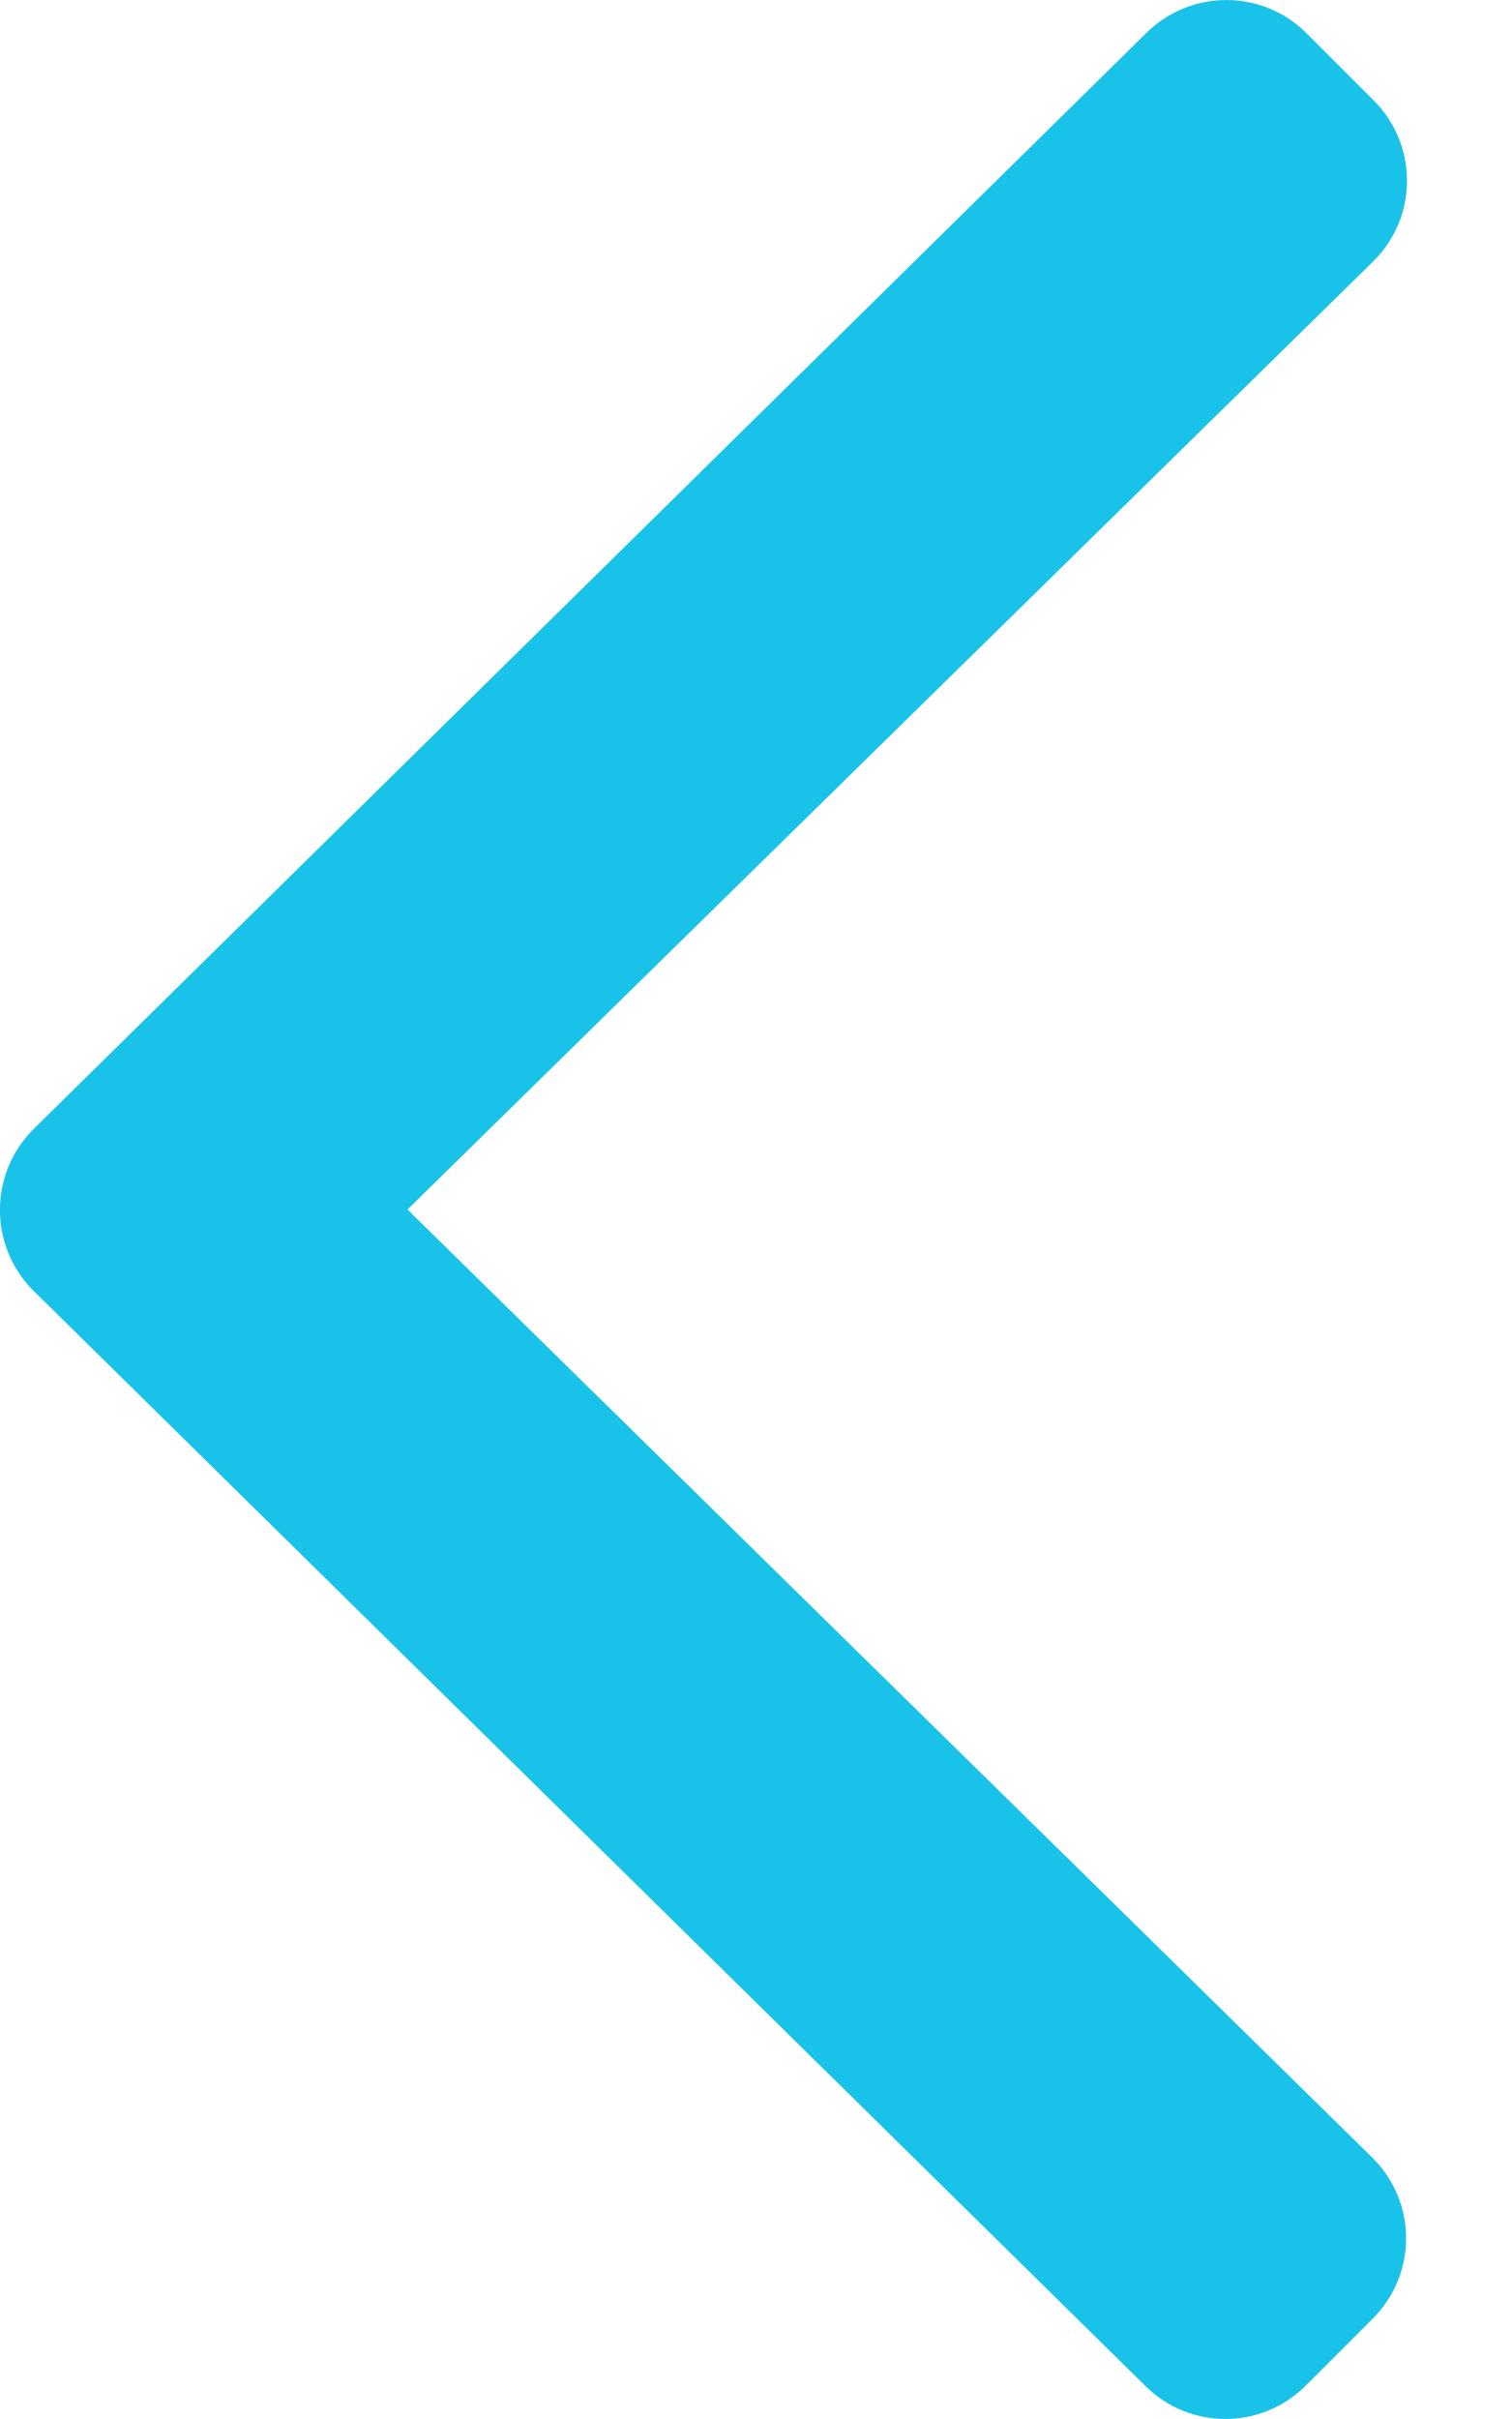
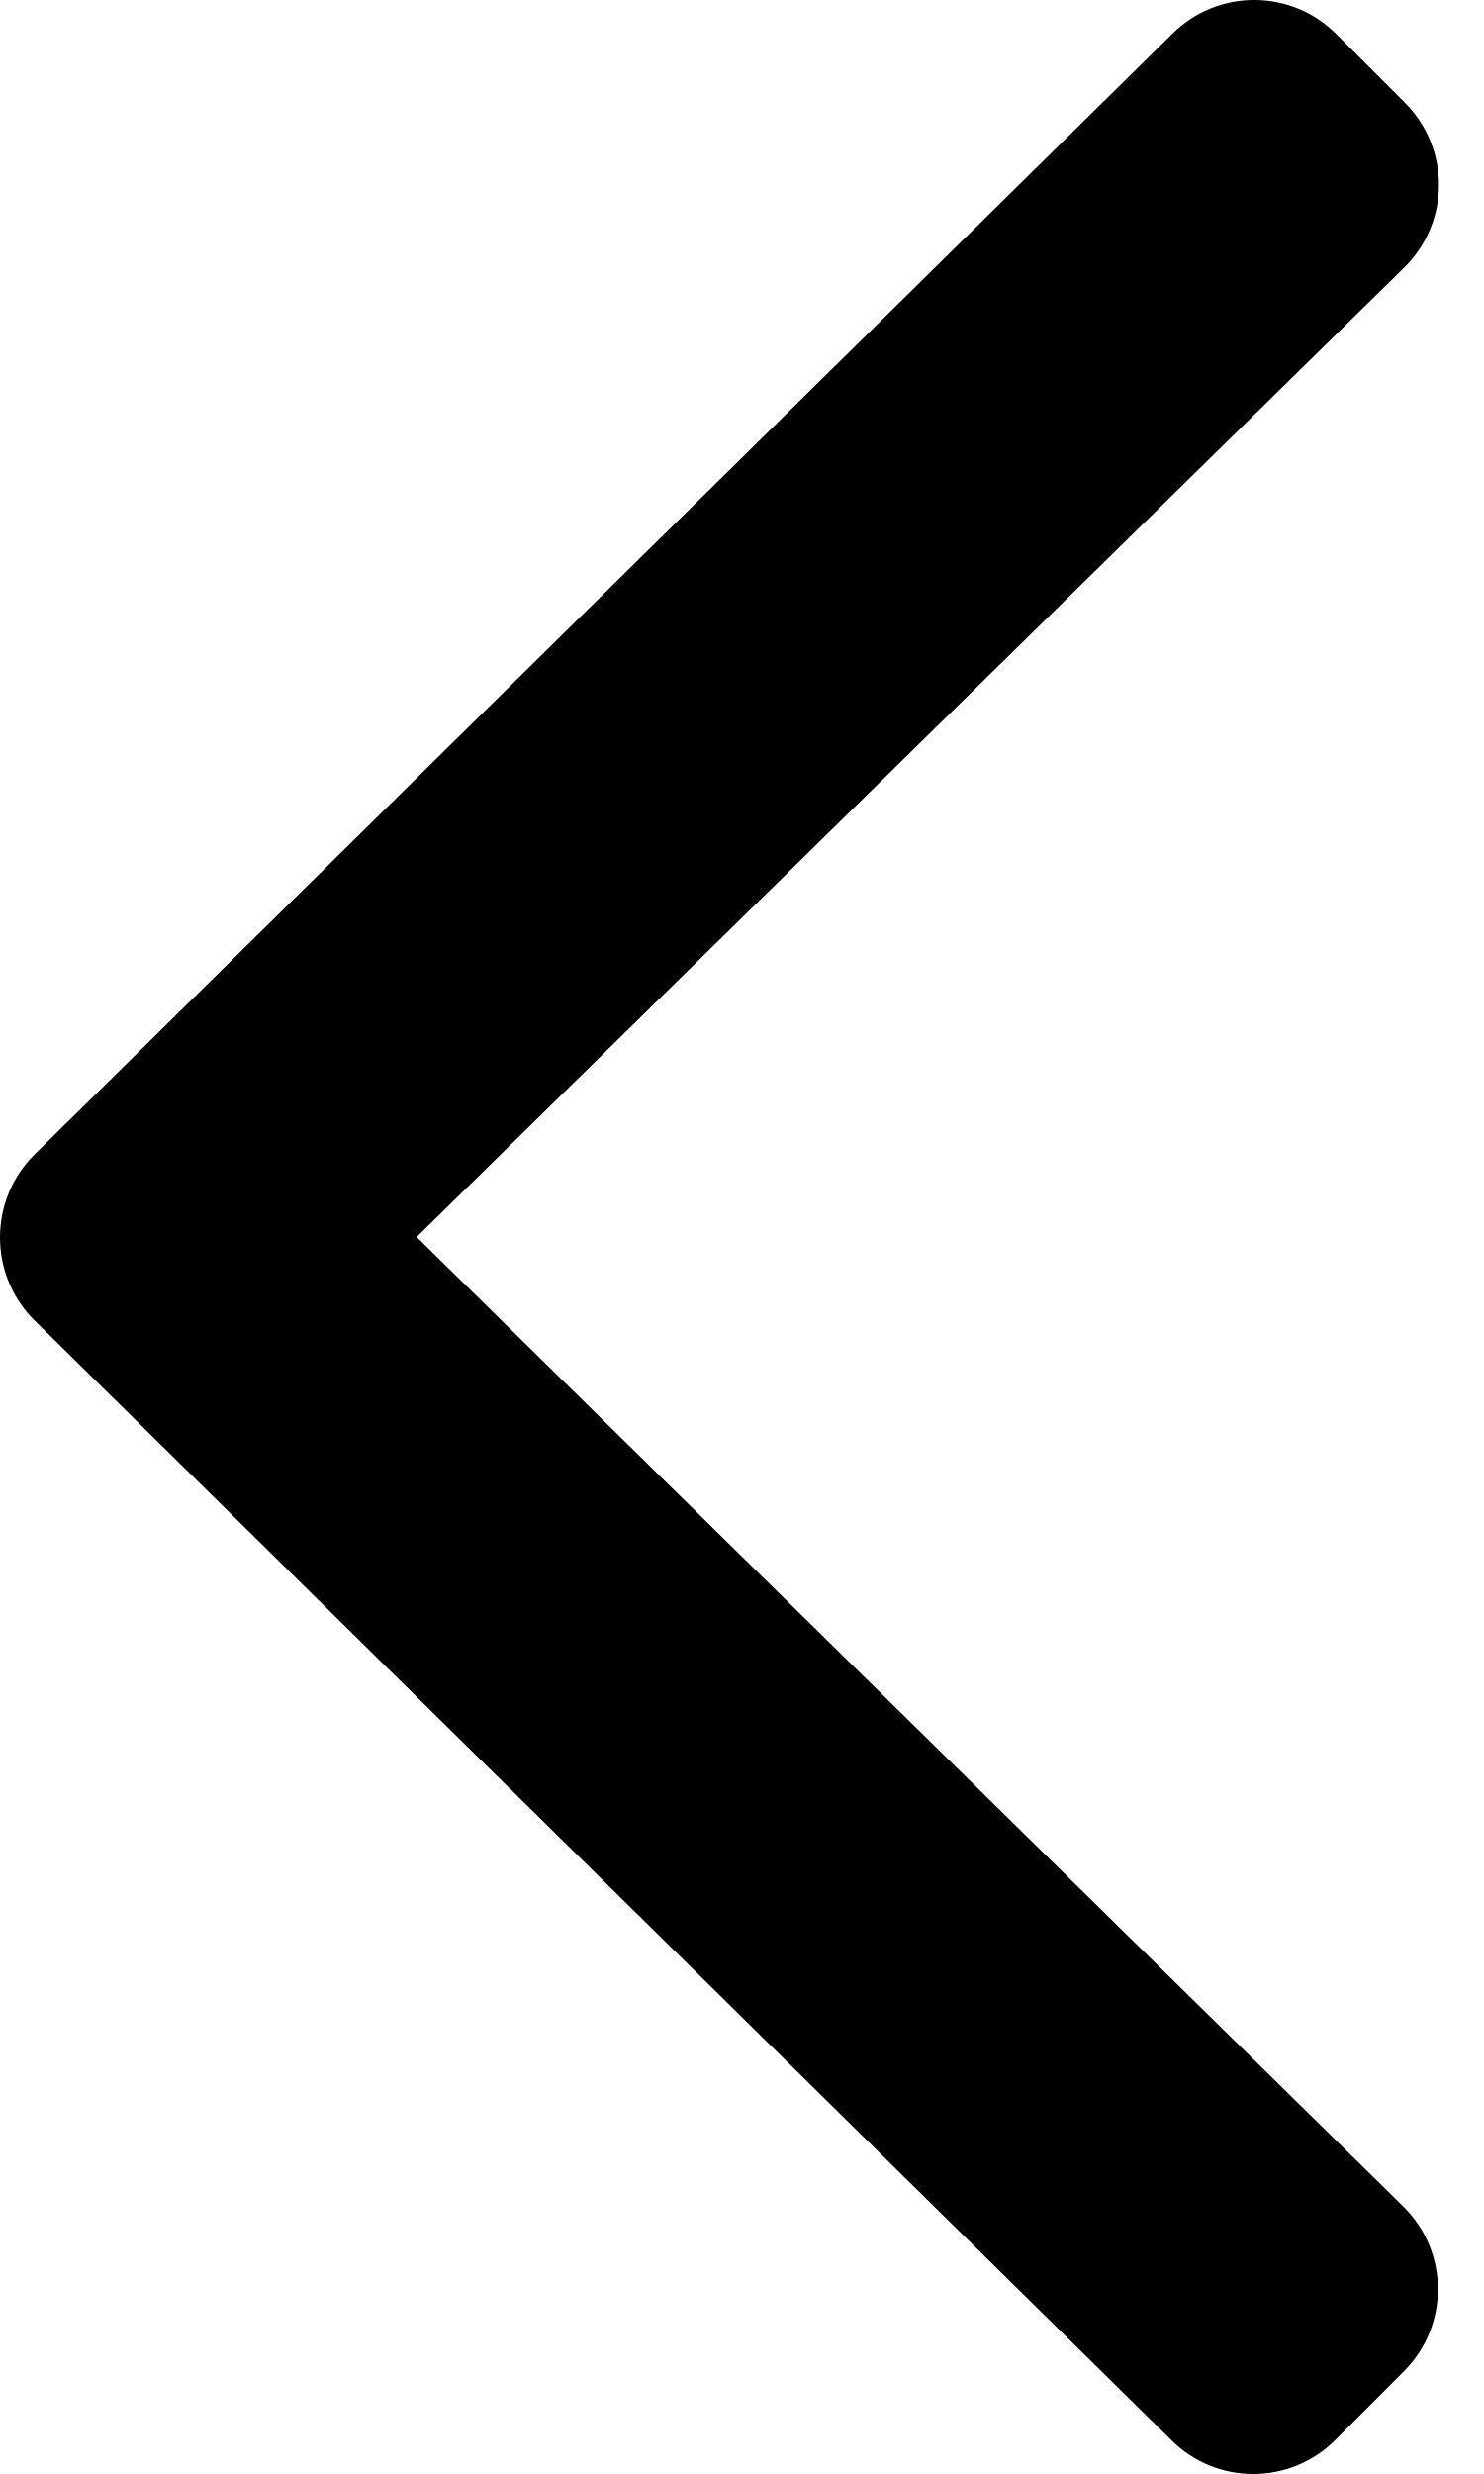
- <svg xmlns="http://www.w3.org/2000/svg" width="10" height="16" viewBox="0 0 10 16" fill="none">
-   <path d="M0.221 7.469L7.582 0.22C7.876 -0.073 8.351 -0.073 8.644 0.22L9.088 0.664C9.382 0.958 9.382 1.433 9.088 1.726L2.696 8L9.082 14.274C9.376 14.568 9.376 15.042 9.082 15.336L8.638 15.78C8.344 16.073 7.87 16.073 7.576 15.78L0.215 8.531C-0.073 8.237 -0.073 7.763 0.221 7.469Z" fill="#19C2E8" />
+ <svg xmlns="http://www.w3.org/2000/svg" width="18" height="30" viewBox="0 0 18 30" fill="none">
+   <path d="M0.414 14.004L14.216 0.413C14.767 -0.138 15.658 -0.138 16.208 0.413L17.04 1.245C17.591 1.796 17.591 2.686 17.04 3.237L5.054 15L17.028 26.763C17.579 27.314 17.579 28.204 17.028 28.755L16.197 29.587C15.646 30.138 14.755 30.138 14.205 29.587L0.403 15.996C-0.136 15.445 -0.136 14.555 0.414 14.004Z" fill="black" />
</svg>
